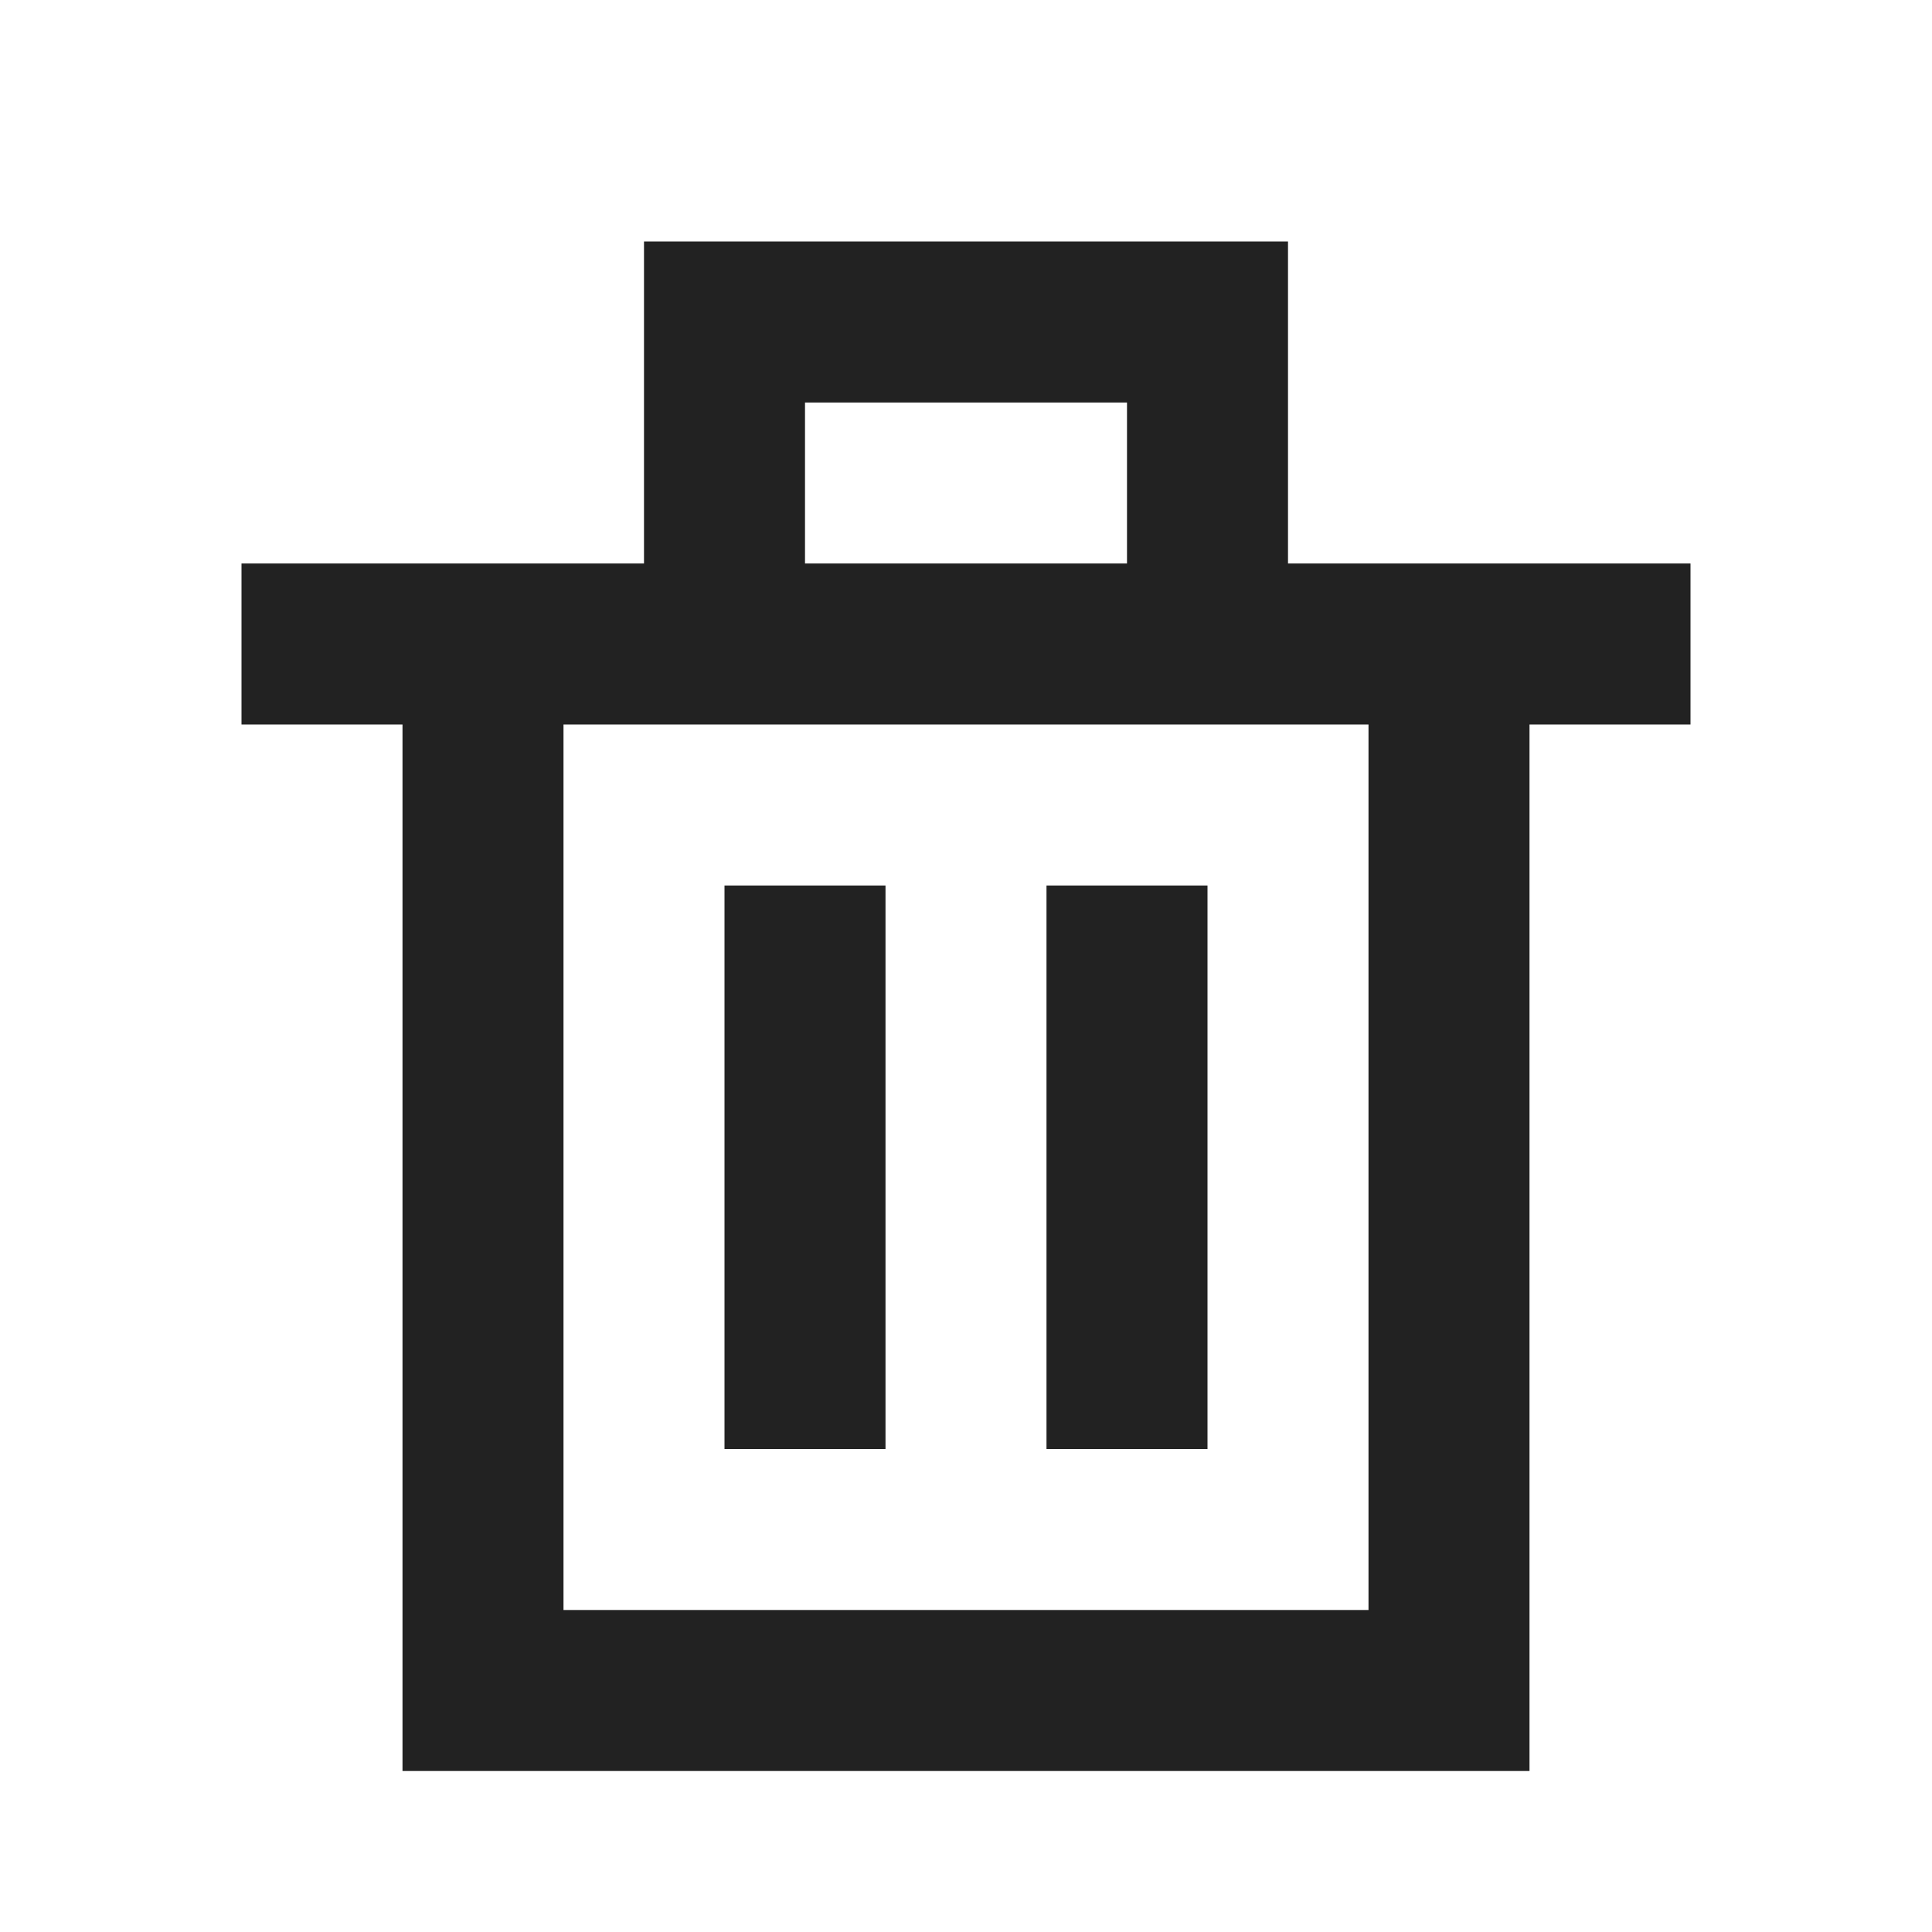
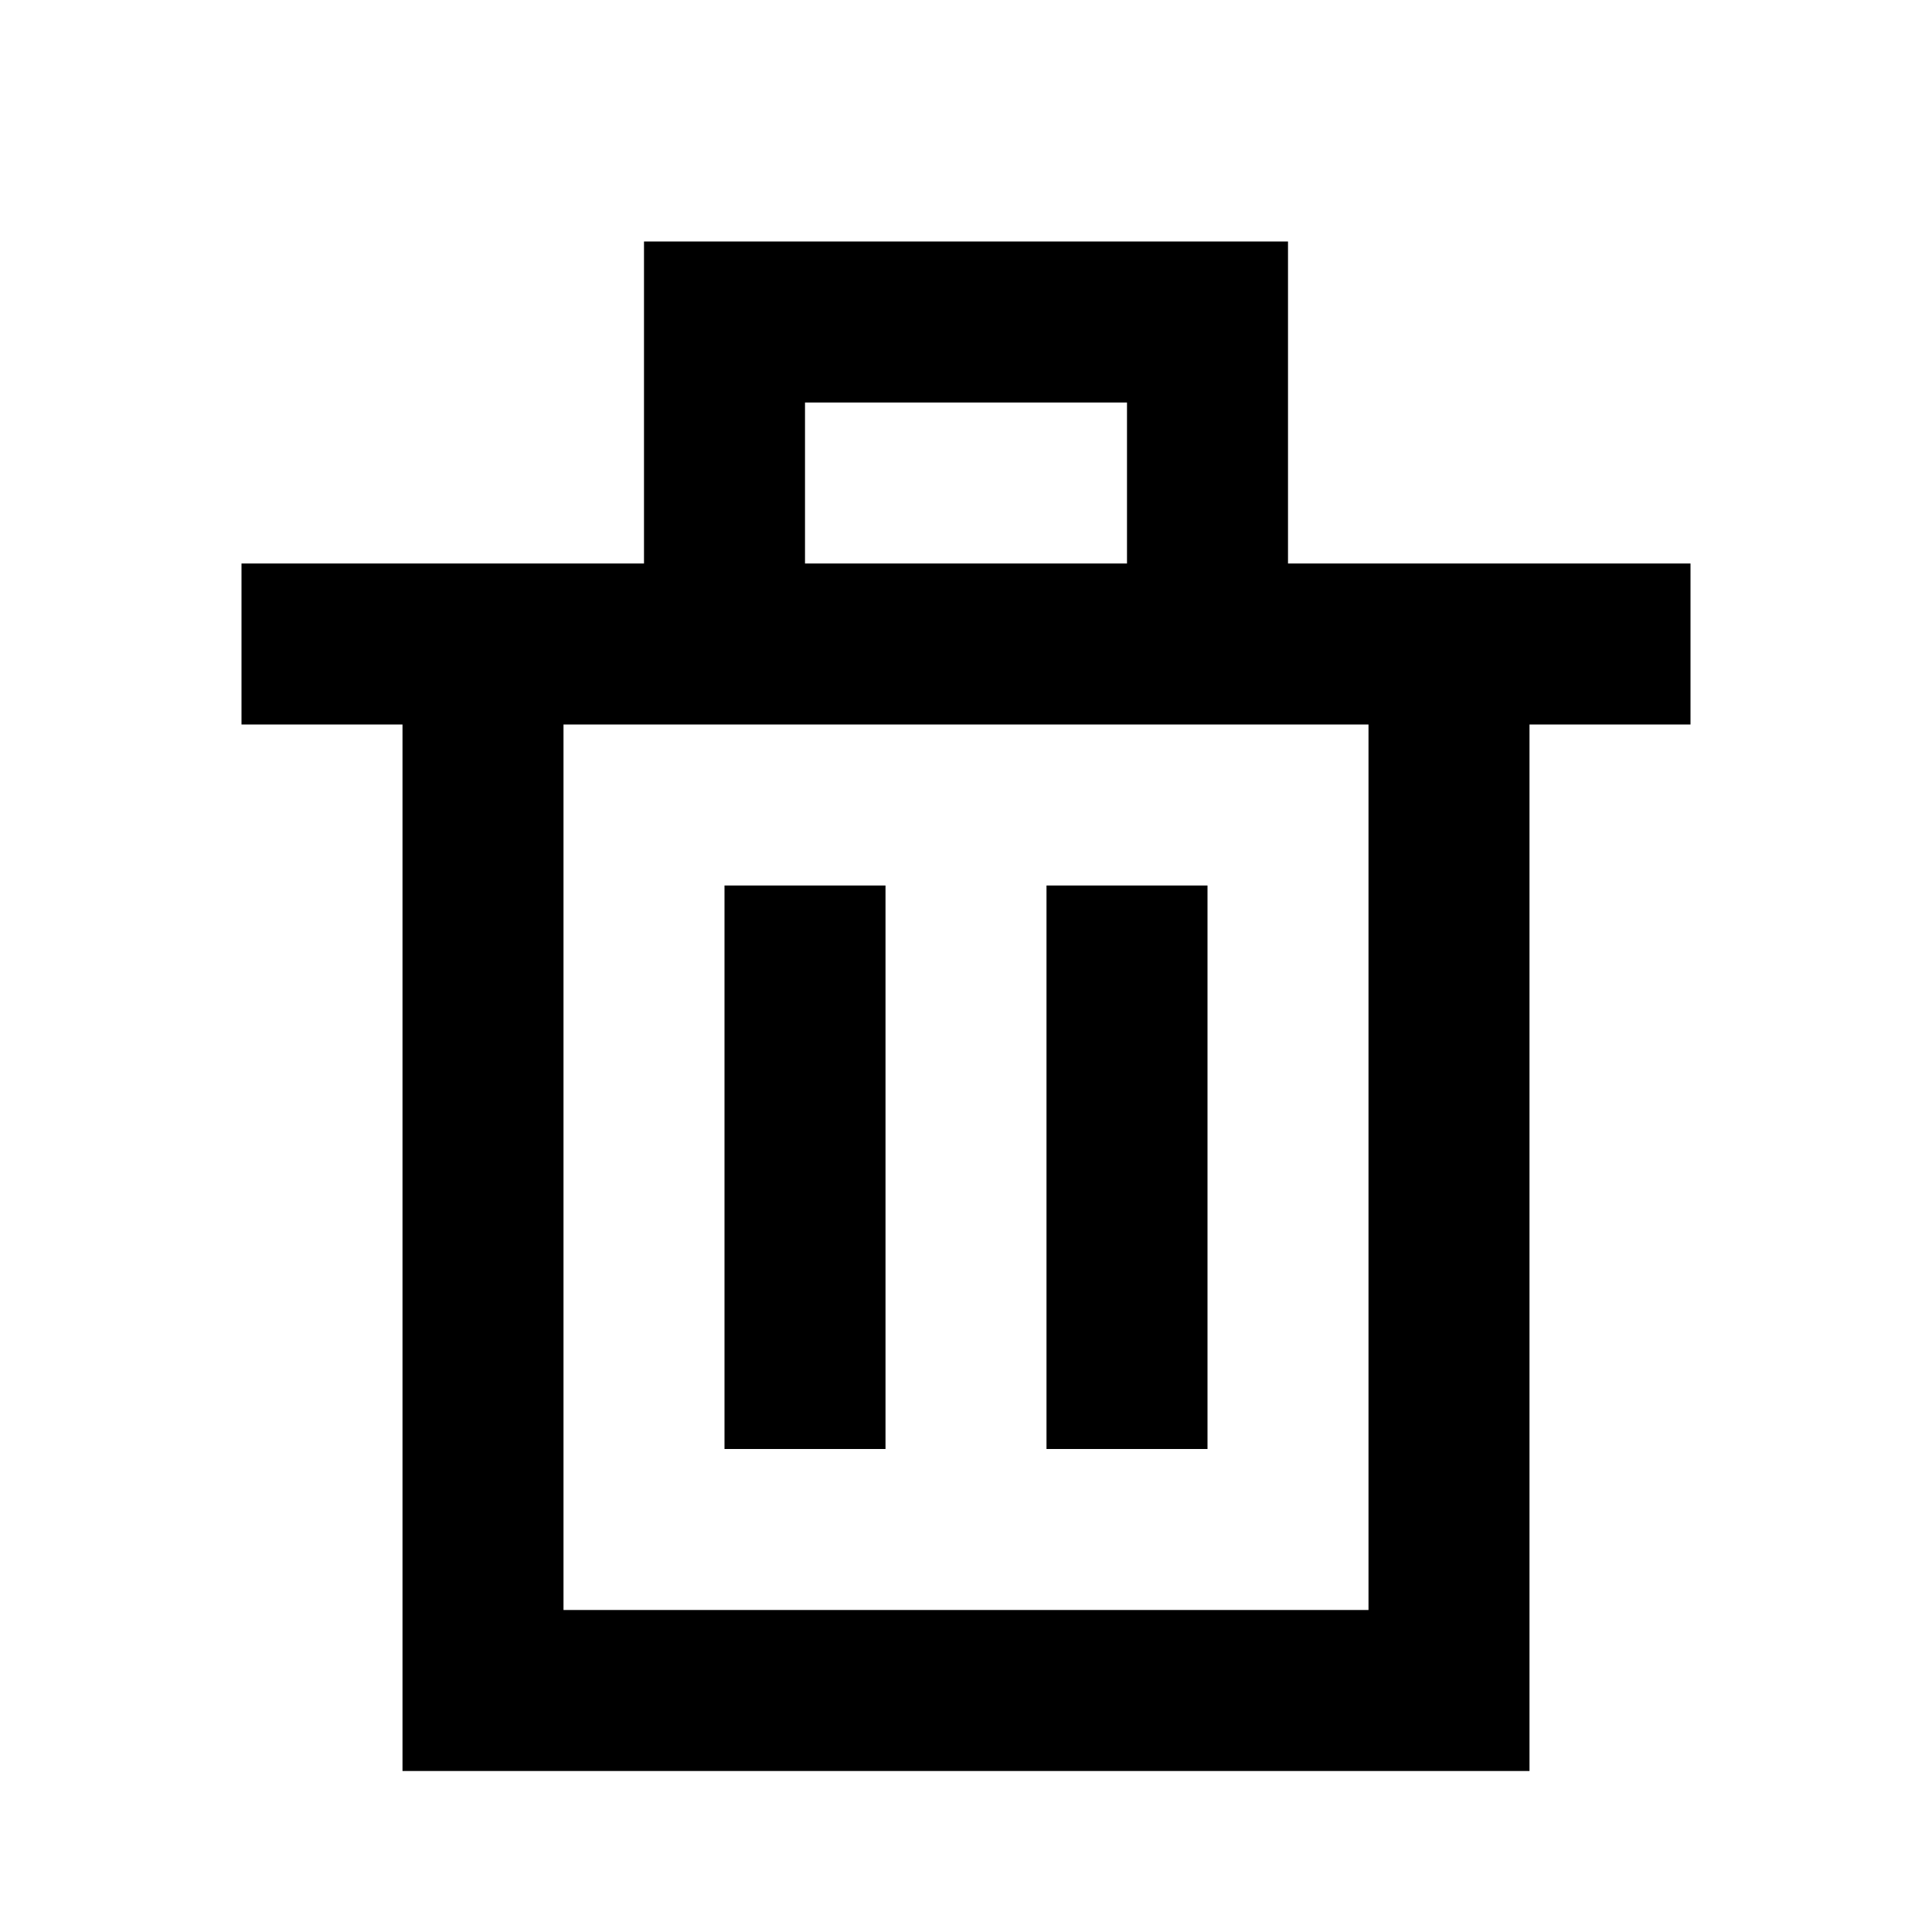
<svg xmlns="http://www.w3.org/2000/svg" width="24" height="24" viewBox="0 0 24 24" fill="none">
-   <path d="M21 9L3 9L3 7L21 7L21 9Z" fill="#222222" />
-   <path d="M6 8V21H18V8" stroke="#222222" stroke-width="2" />
-   <path d="M15 8L15 4L9 4L9 8" stroke="#222222" stroke-width="2" />
-   <path d="M13 18L13 11L15 11L15 18L13 18Z" fill="#222222" />
-   <path d="M9 18L9 11L11 11L11 18L9 18Z" fill="#222222" />
+   <path d="M21 9L3 9L3 7L21 7L21 9Z" fill="currentColor" />
+   <path d="M6 8V21H18V8" stroke="currentColor" stroke-width="2" />
+   <path d="M15 8L15 4L9 4L9 8" stroke="currentColor" stroke-width="2" />
+   <path d="M13 18L13 11L15 11L15 18L13 18Z" fill="currentColor" />
+   <path d="M9 18L9 11L11 11L11 18L9 18Z" fill="currentColor" />
</svg>
